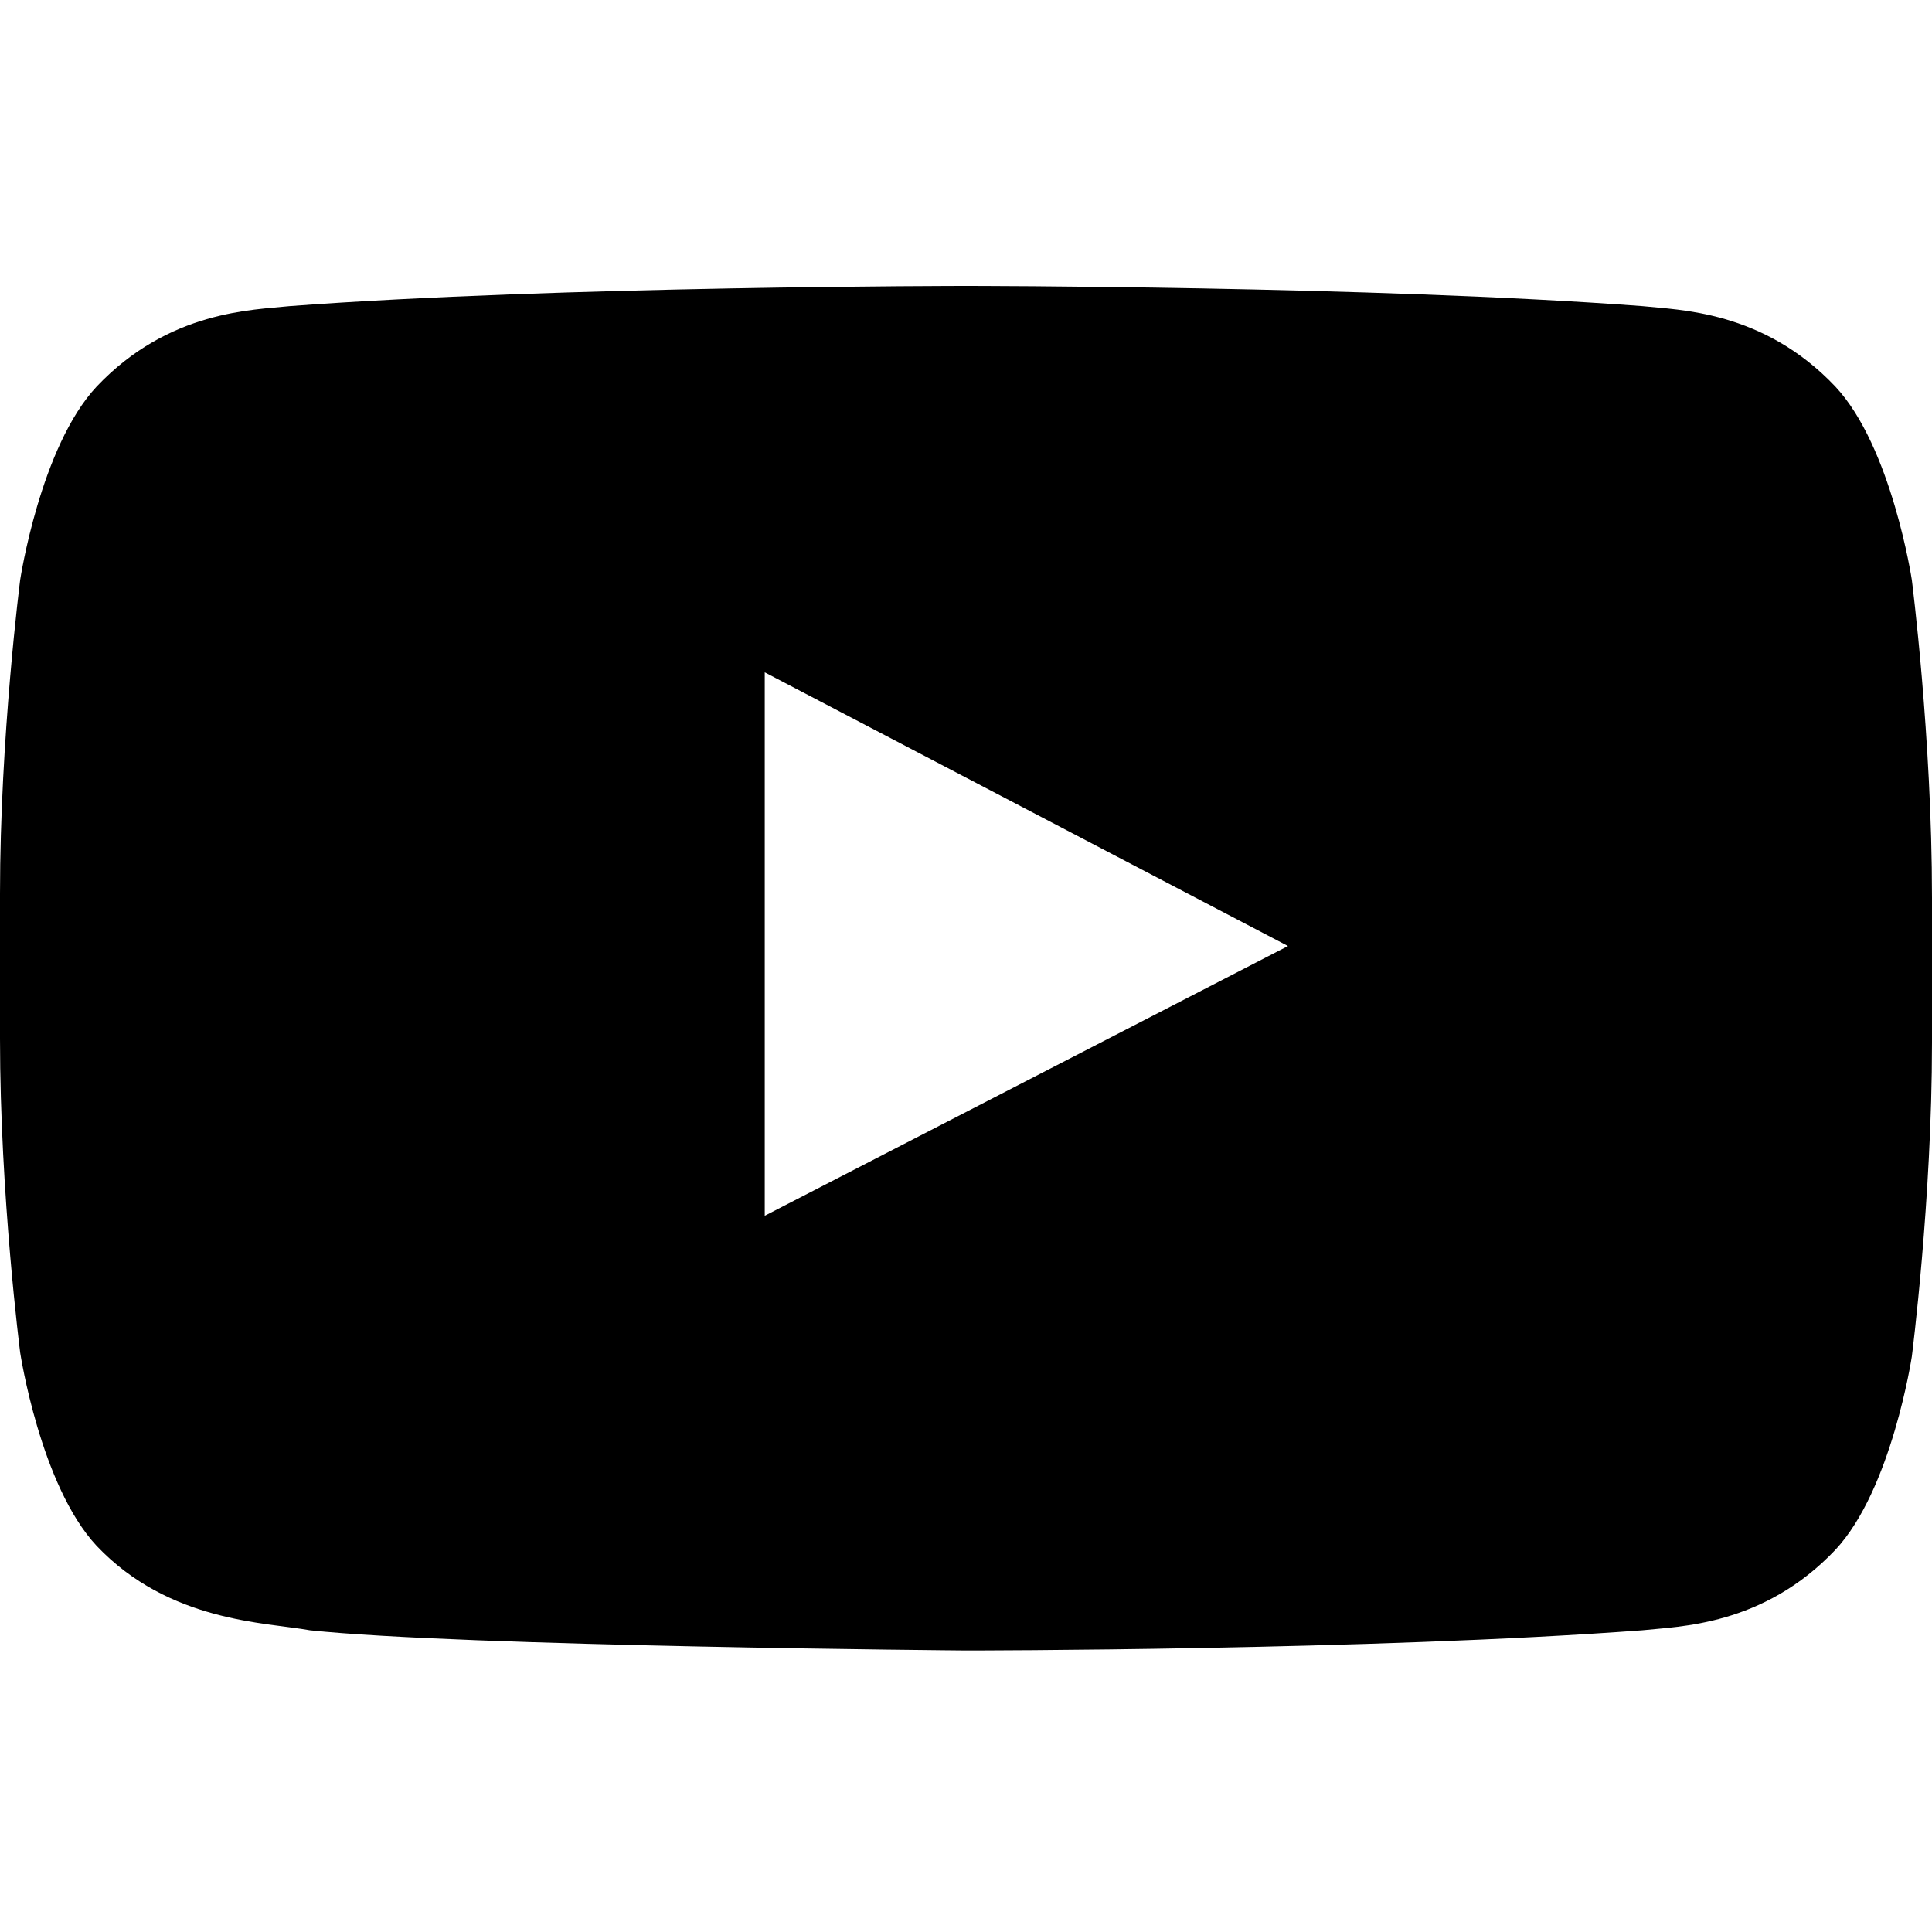
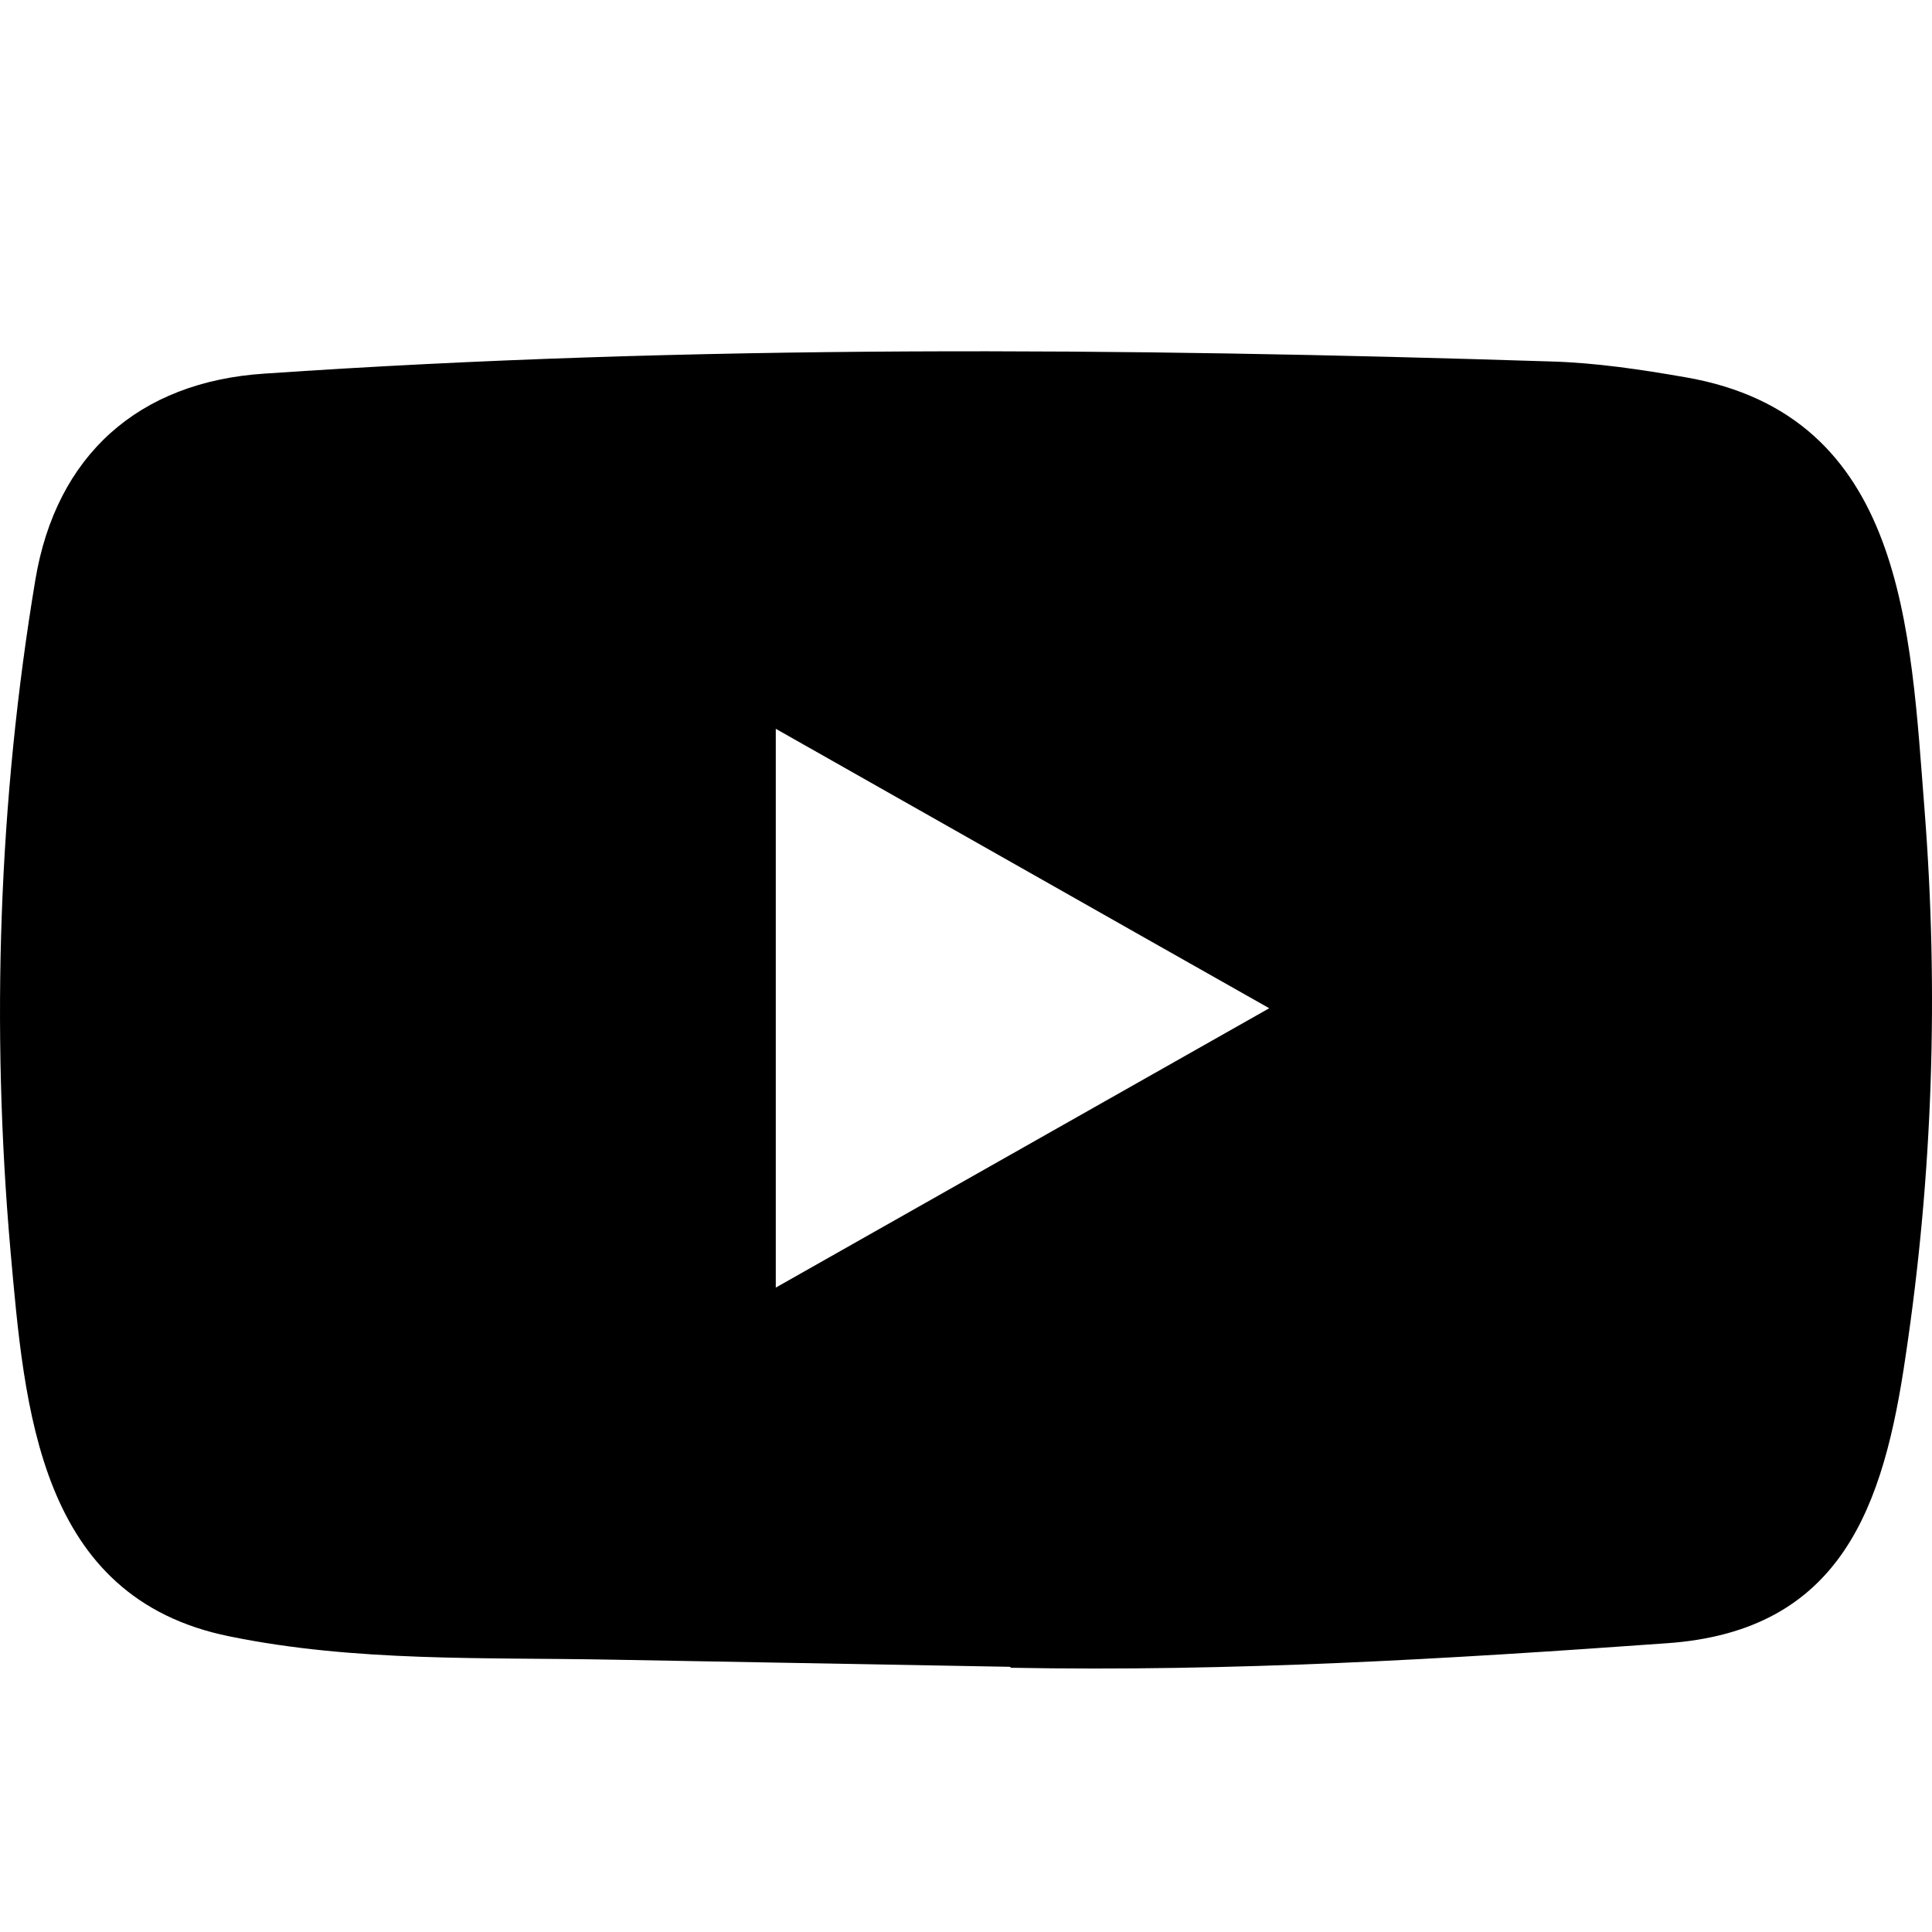
- <svg xmlns="http://www.w3.org/2000/svg" width="18" height="18" viewBox="0 0 18 18" fill="none">
-   <path d="M17.812 5.402C17.812 5.402 17.625 4.164 17.1 3.602C16.425 2.889 15.637 2.889 15.3 2.852C12.787 2.664 9 2.664 9 2.664C9 2.664 5.213 2.664 2.7 2.852C2.362 2.889 1.575 2.889 0.9 3.602C0.375 4.164 0.188 5.402 0.188 5.402C0.188 5.402 0 6.864 0 8.327V9.677C0 11.139 0.188 12.602 0.188 12.602C0.188 12.602 0.375 13.839 0.9 14.402C1.575 15.114 2.475 15.114 2.888 15.189C4.312 15.339 9 15.377 9 15.377C9 15.377 12.787 15.377 15.3 15.189C15.637 15.152 16.425 15.152 17.1 14.439C17.625 13.877 17.812 12.639 17.812 12.639C17.812 12.639 18 11.177 18 9.714V8.364C18 6.864 17.812 5.402 17.812 5.402ZM7.125 11.327V6.264L12 8.814L7.125 11.327Z" fill="currentColor" />
+ <svg xmlns="http://www.w3.org/2000/svg" width="22" height="22" viewBox="0 0 22 22" fill="none">
+   <path d="M11.487 18.98L6.974 18.899C5.512 18.871 4.047 18.927 2.615 18.634C0.435 18.195 0.281 16.043 0.119 14.238C-0.103 11.7 -0.017 9.117 0.403 6.6C0.64 5.188 1.573 4.346 3.017 4.254C7.889 3.921 12.794 3.961 17.656 4.116C18.17 4.13 18.687 4.208 19.193 4.296C21.692 4.728 21.753 7.167 21.915 9.22C22.077 11.293 22.009 13.378 21.7 15.438C21.452 17.143 20.978 18.574 18.978 18.712C16.471 18.892 14.022 19.038 11.509 18.991C11.509 18.98 11.495 18.98 11.487 18.98ZM8.834 14.662C10.723 13.594 12.575 12.543 14.453 11.481C12.561 10.412 10.712 9.361 8.834 8.299V14.662Z" fill="currentColor" />
</svg>
